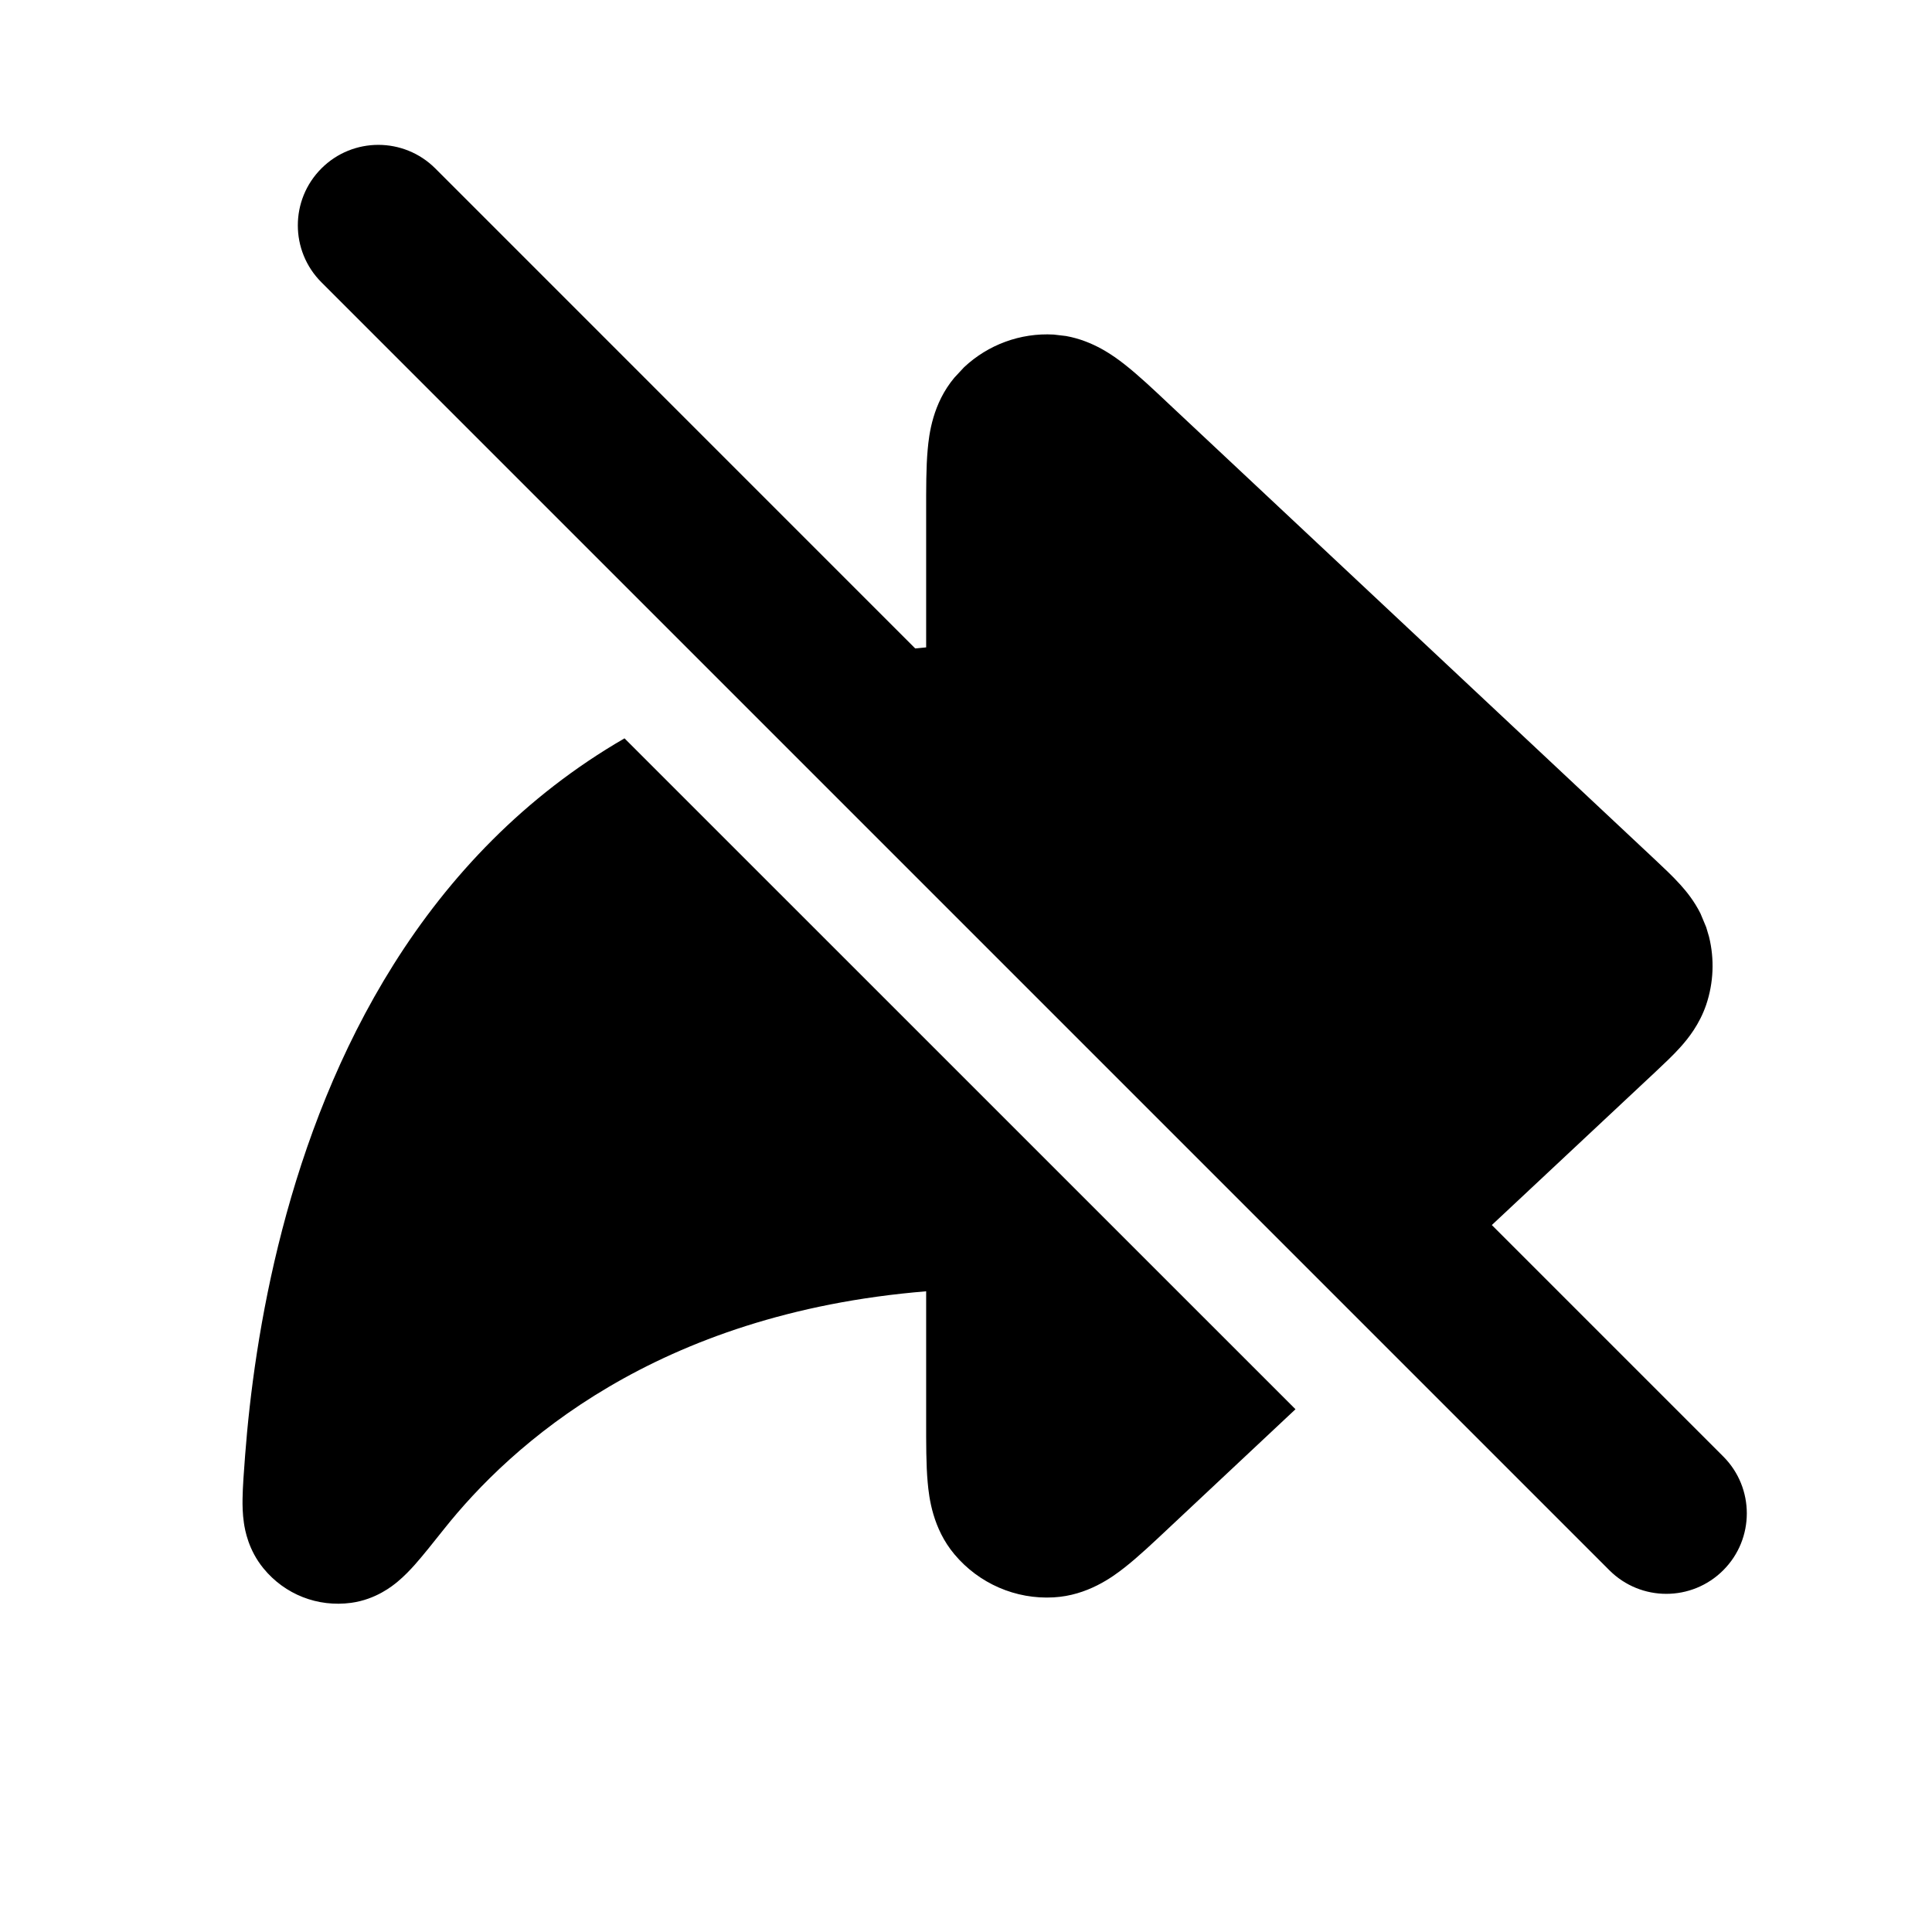
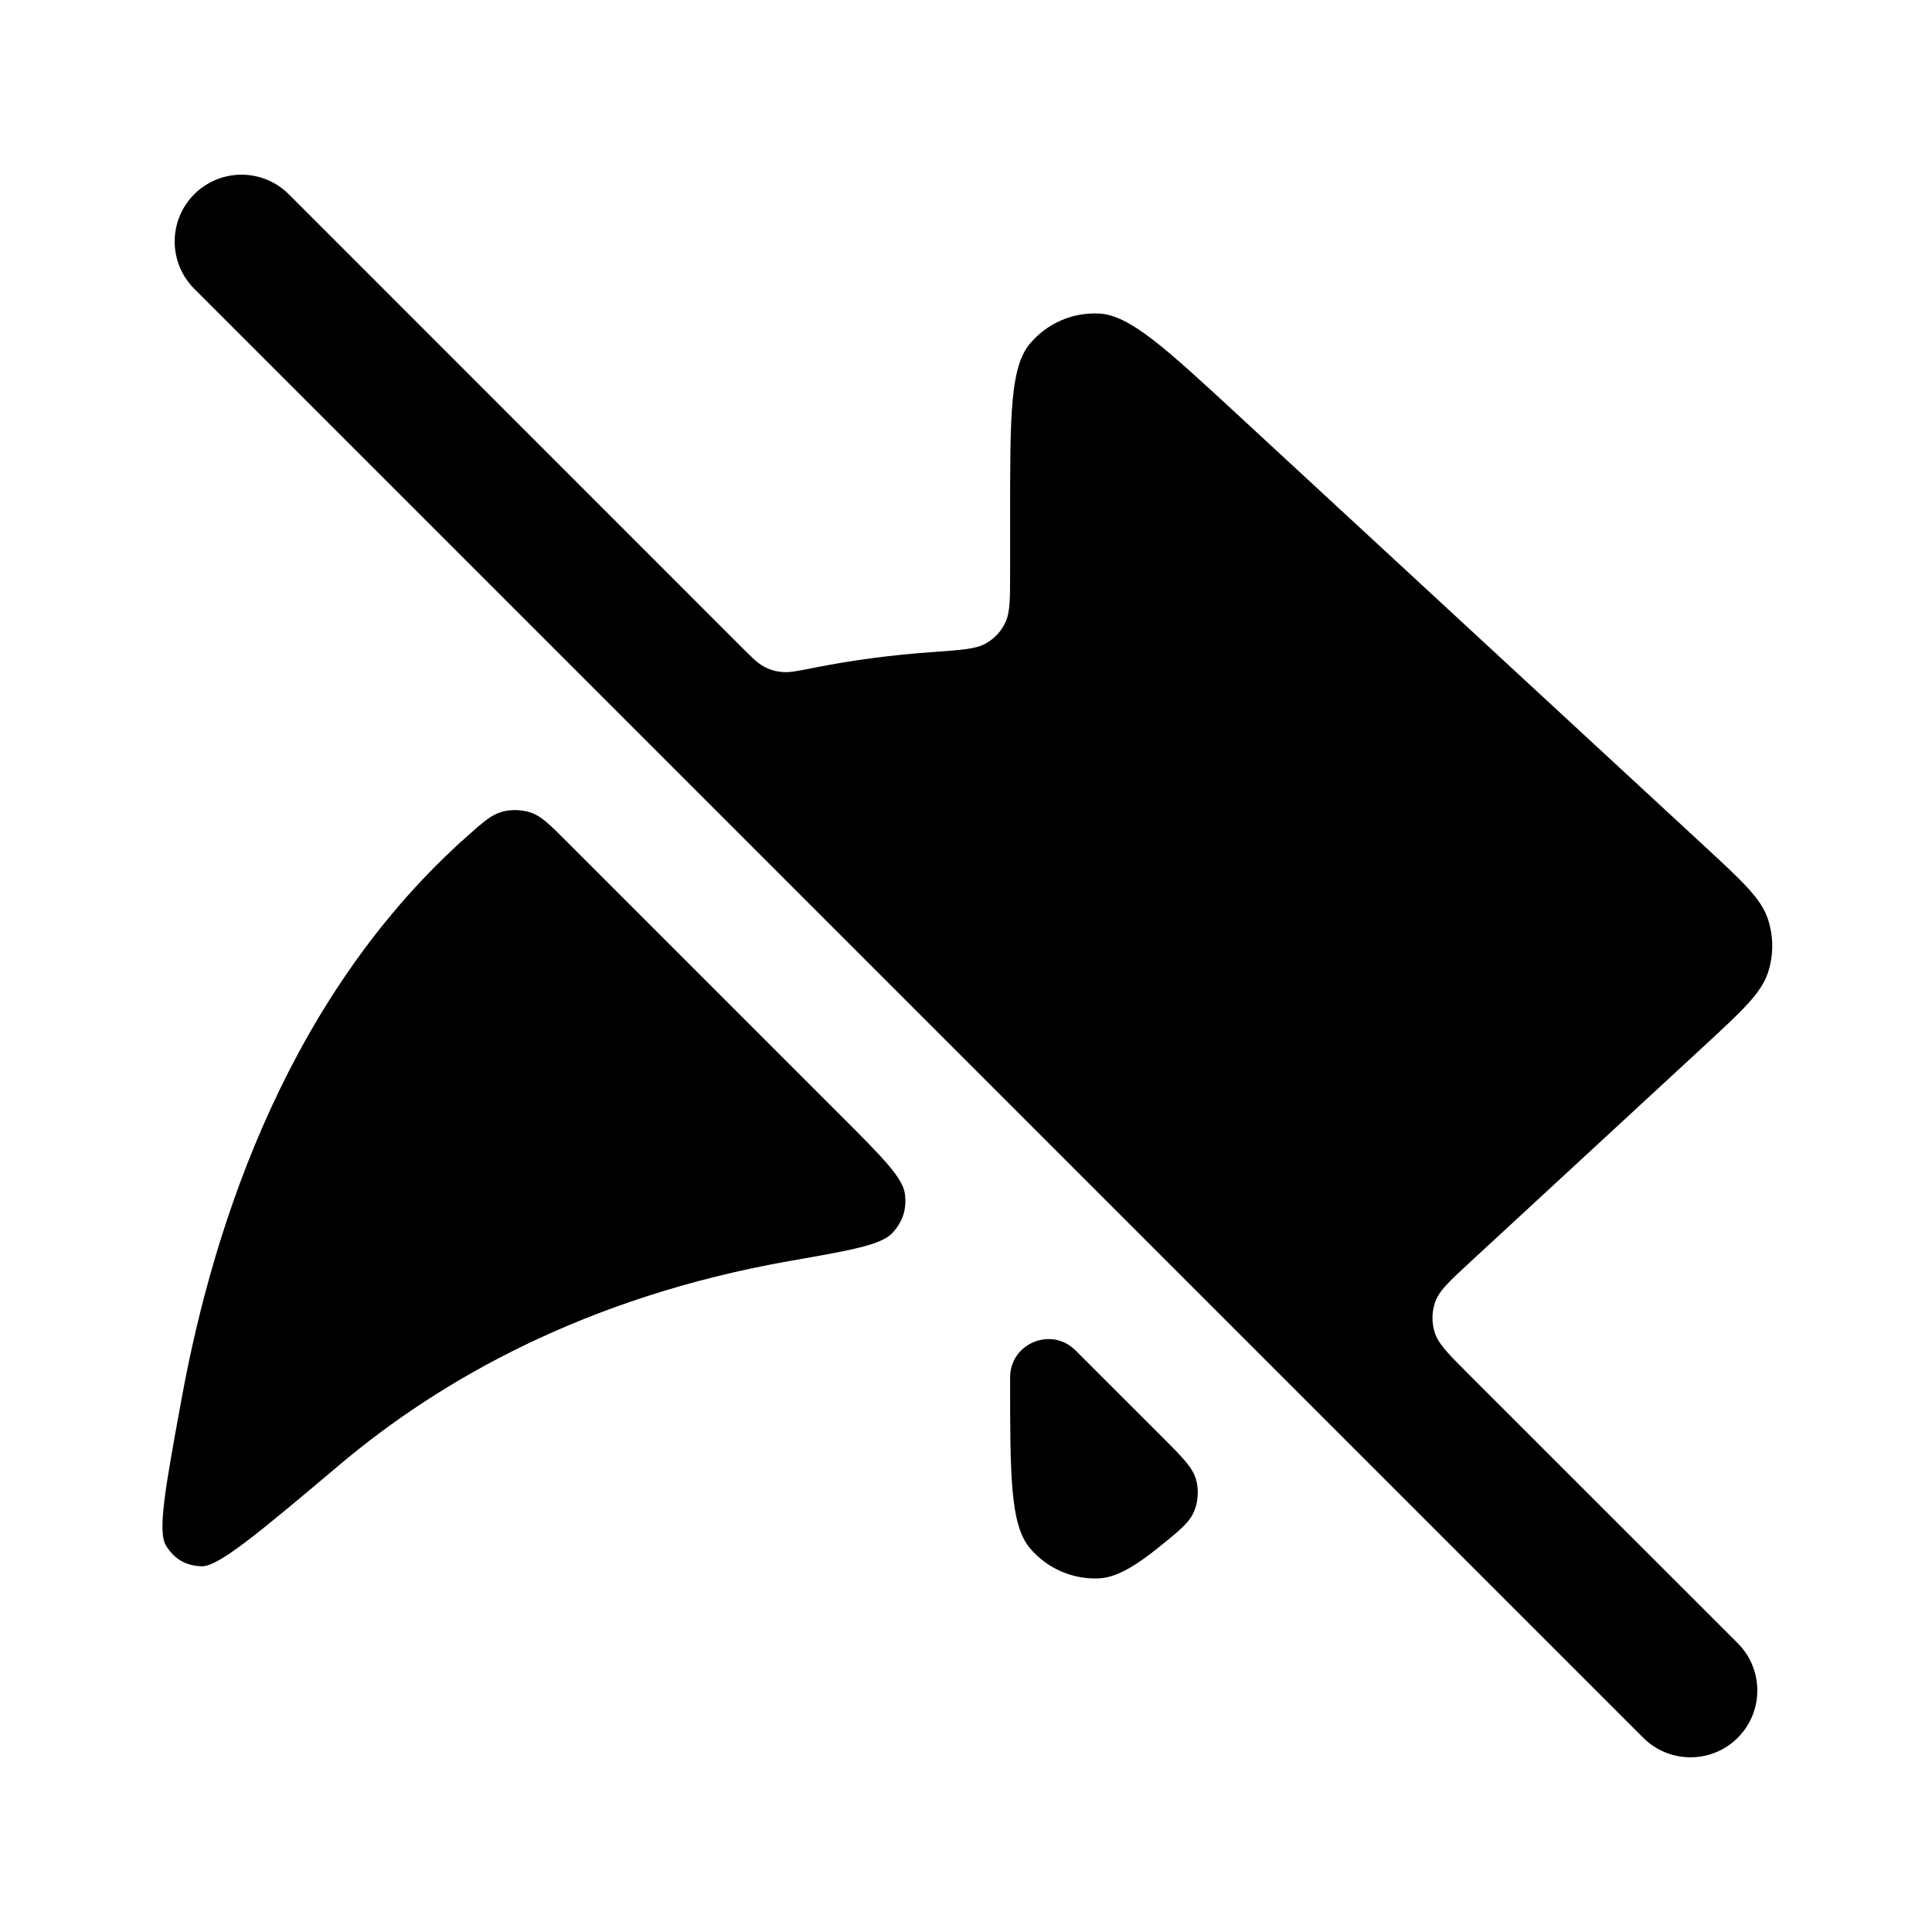
<svg xmlns="http://www.w3.org/2000/svg" width="24" height="24" viewBox="0 0 24 24" fill="none">
-   <path d="M16.093 17.506L14.536 18.966C14.338 19.152 14.141 19.339 13.968 19.474C13.818 19.592 13.508 19.82 13.089 19.843C12.617 19.87 12.16 19.671 11.856 19.308C11.586 18.986 11.541 18.605 11.524 18.415C11.504 18.197 11.505 17.924 11.505 17.653V16.041C8.146 16.316 6.349 17.947 5.517 18.993C5.383 19.161 5.255 19.323 5.15 19.441C5.098 19.499 5.023 19.579 4.936 19.651C4.875 19.701 4.67 19.869 4.362 19.911C3.946 19.967 3.539 19.808 3.273 19.483C3.085 19.254 3.043 19.007 3.03 18.919C3.013 18.805 3.012 18.697 3.013 18.622C3.015 18.47 3.03 18.274 3.045 18.078C3.158 16.598 3.546 14.118 4.889 11.982C5.579 10.884 6.515 9.891 7.758 9.172L16.093 17.506ZM3.993 2.092C4.383 1.702 5.016 1.702 5.407 2.092L11.369 8.055C11.414 8.051 11.46 8.046 11.505 8.042V6.346C11.505 6.075 11.504 5.803 11.524 5.585C11.541 5.394 11.586 5.013 11.856 4.691L11.976 4.562C12.274 4.282 12.676 4.133 13.089 4.156L13.242 4.174C13.583 4.235 13.836 4.422 13.968 4.525C14.141 4.66 14.339 4.847 14.536 5.033L20.567 10.686C20.662 10.776 20.78 10.885 20.873 10.989C20.949 11.073 21.046 11.192 21.124 11.348L21.195 11.518L21.23 11.636C21.299 11.915 21.287 12.208 21.195 12.481C21.112 12.724 20.974 12.898 20.873 13.01C20.78 13.114 20.662 13.223 20.567 13.313L18.532 15.218L21.407 18.093C21.797 18.483 21.797 19.116 21.407 19.506C21.016 19.897 20.383 19.897 19.992 19.506L3.993 3.507C3.602 3.116 3.602 2.483 3.993 2.092Z" fill="black" />
+   <g transform="translate(-3 -3)">
+     <path d="M5.413 5.413C5.737 5.089 6.263 5.089 6.587 5.413L12.202 11.029C12.342 11.169 12.412 11.239 12.491 11.281C12.564 11.32 12.632 11.34 12.715 11.348C12.803 11.357 12.909 11.336 13.119 11.294C13.582 11.202 14.072 11.136 14.588 11.1C14.947 11.074 15.127 11.062 15.246 10.993C15.356 10.93 15.433 10.848 15.488 10.734C15.548 10.61 15.548 10.442 15.548 10.107V9.39C15.548 8.173 15.548 7.564 15.792 7.272C16.004 7.017 16.323 6.878 16.654 6.895C17.035 6.914 17.482 7.327 18.375 8.152L24.176 13.514C24.64 13.943 24.873 14.158 24.959 14.409C25.034 14.63 25.034 14.871 24.959 15.092C24.872 15.343 24.64 15.558 24.176 15.987L21.263 18.678C21.007 18.914 20.879 19.032 20.829 19.172C20.786 19.294 20.783 19.427 20.822 19.551C20.866 19.692 20.989 19.816 21.235 20.062L24.587 23.413C24.911 23.737 24.911 24.263 24.587 24.587C24.263 24.911 23.737 24.911 23.413 24.587L5.413 6.587C5.089 6.263 5.089 5.737 5.413 5.413ZM17.437 20.851C17.688 21.102 17.814 21.228 17.857 21.376C17.893 21.501 17.885 21.651 17.835 21.771C17.777 21.914 17.649 22.016 17.395 22.221C17.088 22.468 16.861 22.596 16.654 22.607C16.324 22.623 16.004 22.483 15.792 22.229C15.548 21.936 15.548 21.327 15.548 20.111C15.548 19.687 16.061 19.475 16.36 19.775L17.437 20.851ZM13.456 16.87C13.962 17.376 14.214 17.629 14.241 17.831C14.265 18.018 14.216 18.175 14.088 18.314C13.95 18.465 13.573 18.531 12.817 18.663C10.27 19.111 8.461 20.149 7.227 21.189C6.218 22.039 5.713 22.464 5.505 22.457C5.308 22.45 5.167 22.369 5.063 22.201C4.953 22.024 5.055 21.474 5.256 20.375C5.665 18.138 6.618 15.326 8.811 13.381C9.006 13.208 9.104 13.121 9.237 13.084C9.347 13.053 9.487 13.057 9.594 13.094C9.725 13.139 9.828 13.242 10.032 13.446L13.456 16.87Z" fill="black" />
+   </g>
</svg>
